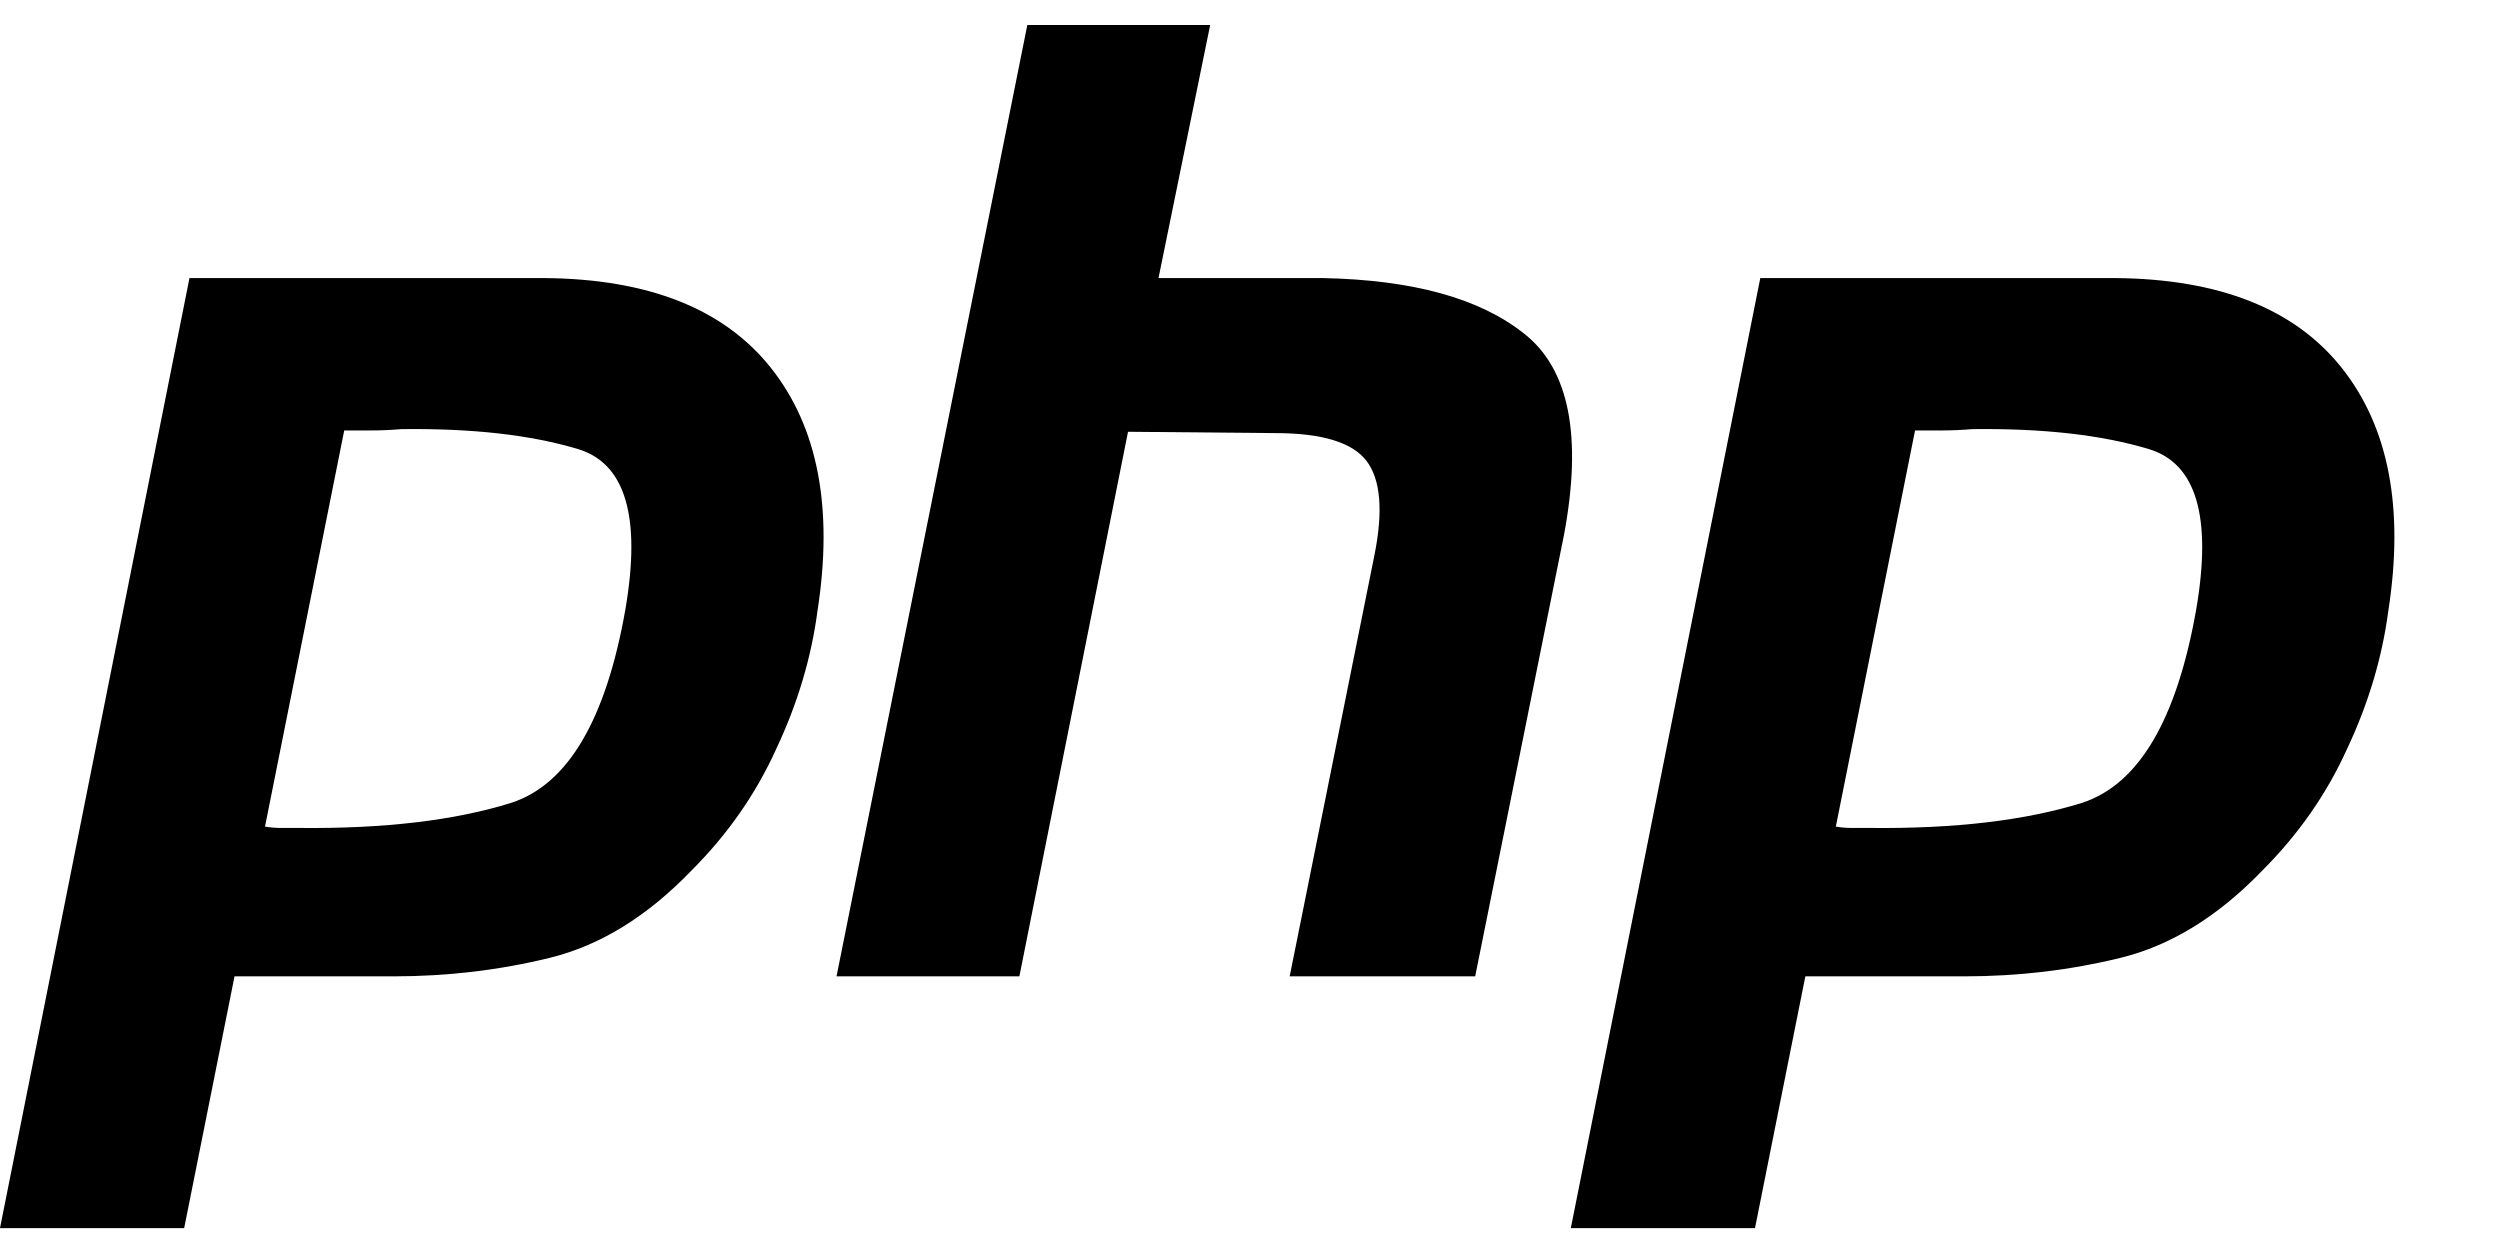
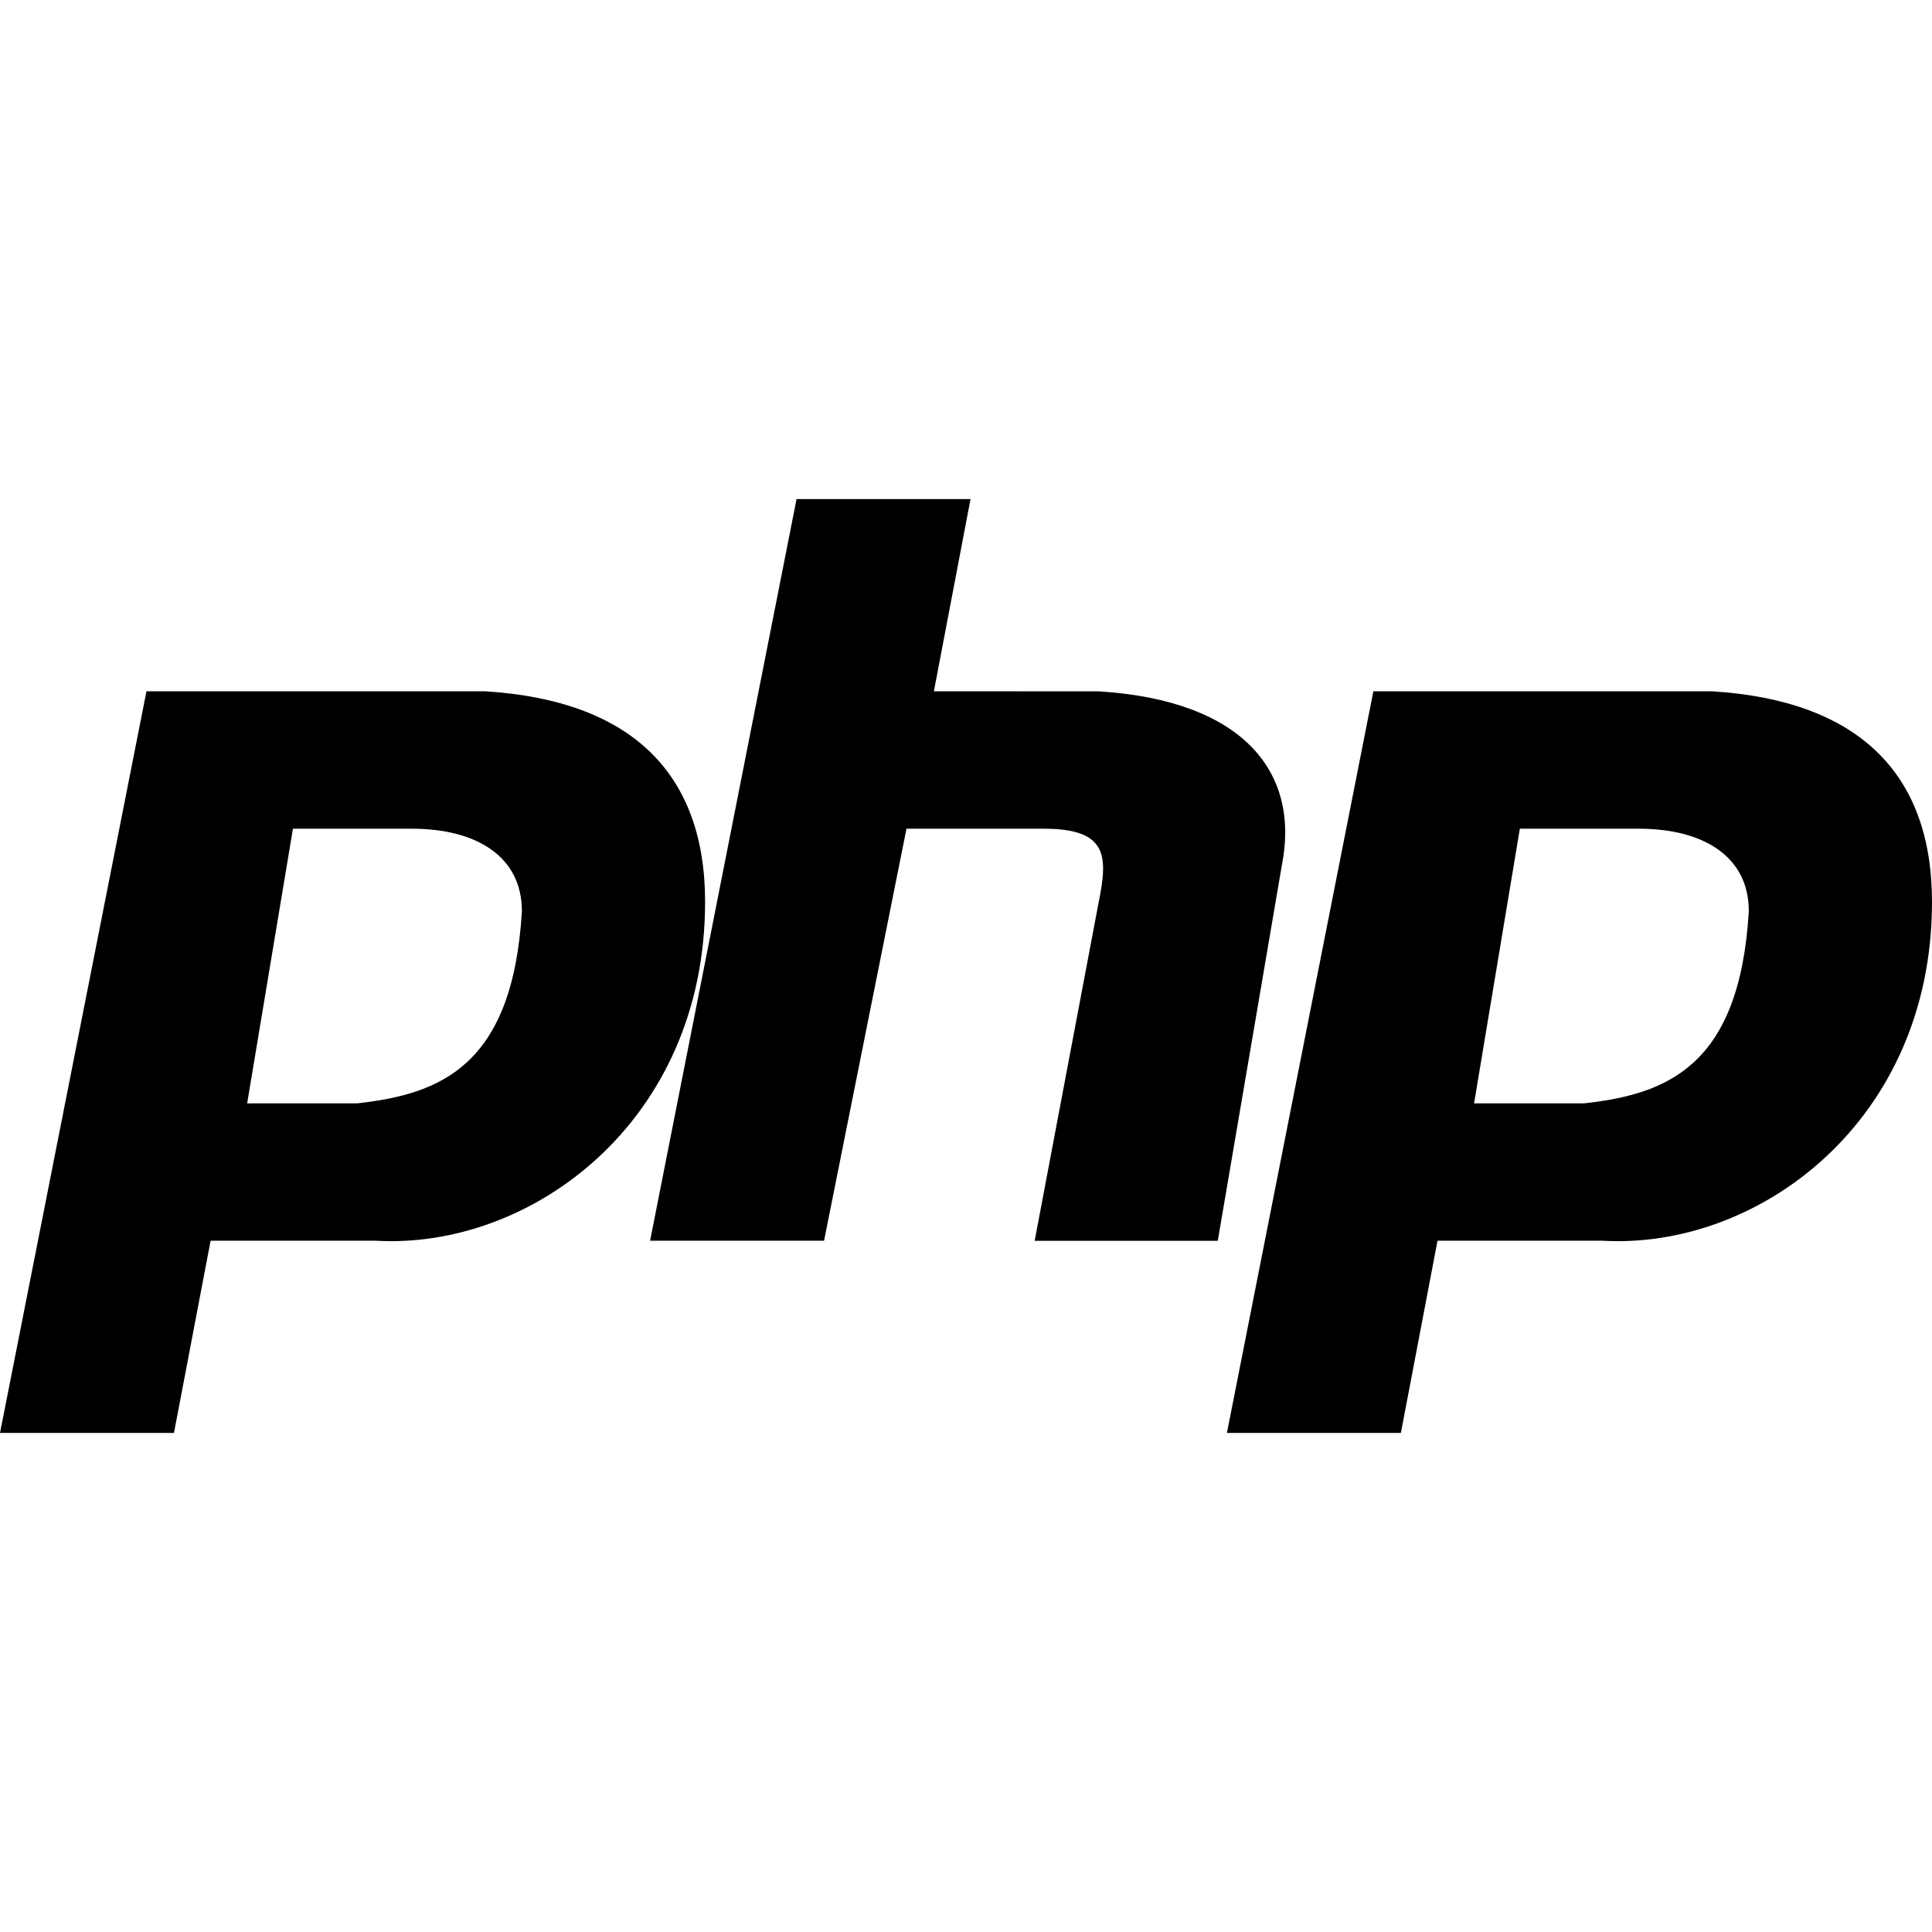
- <svg xmlns="http://www.w3.org/2000/svg" viewBox="0 -1 100 50" style="scroll-behavior: auto !important;">
-   <path d="m7.579 10.123 14.204 0c4.169 0.035 7.19 1.237 9.063 3.604 1.873 2.367 2.491 5.6 1.855 9.699-0.247 1.873-0.795 3.71-1.643 5.512-0.813 1.802-1.943 3.427-3.392 4.876-1.767 1.837-3.657 3.003-5.671 3.498-2.014 0.495-4.099 0.742-6.254 0.742l-6.36 0-2.014 10.07-7.367 0 7.579-38.001 0 0m6.201 6.042-3.18 15.9c0.212 0.035 0.424 0.053 0.636 0.053 0.247 0 0.495 0 0.742 0 3.392 0.035 6.219-0.3 8.48-1.007 2.261-0.742 3.781-3.321 4.558-7.738 0.636-3.71 0-5.848-1.908-6.413-1.873-0.565-4.222-0.83-7.049-0.795-0.424 0.035-0.83 0.053-1.219 0.053-0.353 0-0.724 0-1.113 0l0.053-0.053" />
-   <path d="m41.093 0 7.314 0-2.067 10.123 6.572 0c3.604 0.071 6.289 0.813 8.056 2.226 1.802 1.413 2.332 4.099 1.59 8.056l-3.551 17.649-7.42 0 3.392-16.854c0.353-1.767 0.247-3.021-0.318-3.763-0.565-0.742-1.784-1.113-3.657-1.113l-5.883-0.053-4.346 21.783-7.314 0 7.632-38.054 0 0" />
-   <path d="m70.412 10.123 14.204 0c4.169 0.035 7.19 1.237 9.063 3.604 1.873 2.367 2.491 5.6 1.855 9.699-0.247 1.873-0.795 3.71-1.643 5.512-0.813 1.802-1.943 3.427-3.392 4.876-1.767 1.837-3.657 3.003-5.671 3.498-2.014 0.495-4.099 0.742-6.254 0.742l-6.36 0-2.014 10.07-7.367 0 7.579-38.001 0 0m6.201 6.042-3.18 15.9c0.212 0.035 0.424 0.053 0.636 0.053 0.247 0 0.495 0 0.742 0 3.392 0.035 6.219-0.3 8.48-1.007 2.261-0.742 3.781-3.321 4.558-7.738 0.636-3.71 0-5.848-1.908-6.413-1.873-0.565-4.222-0.83-7.049-0.795-0.424 0.035-0.83 0.053-1.219 0.053-0.353 0-0.724 0-1.113 0l0.053-0.053" />
+ <svg xmlns="http://www.w3.org/2000/svg" version="1.1" x="0px" y="0px" width="512px" height="512px">
+   <path d="M128.611,183.201H38.815L0,379.745h46.103l9.709-50.946H99.494c41.237,2.422,87.363-31.55,87.363-89.784C186.857,205.042,167.426,185.623,128.611,183.201z M94.628,292.405H65.499l12.131-72.787h31.55c16.975,0,29.128,7.288,29.128,21.841C135.888,282.718,116.469,289.983,94.628,292.405z M291.171,183.213l-43.681-0.011l9.71-50.947h-46.103l-38.815,196.544h46.103l21.841-109.181h36.394c16.997,0,16.997,7.288,14.553,19.419l-16.975,89.784h48.525l16.975-99.494C344.54,205.065,329.987,185.635,291.171,183.213z M453.754,183.201h-89.796L325.143,379.745h46.103l9.71-50.946h43.681C465.897,331.22,512,297.248,512,239.014C512,205.042,492.57,185.623,453.754,183.201z M419.771,292.405h-29.128l12.131-72.787h31.55c16.997,0,29.128,7.288,29.128,21.841C461.031,282.718,441.612,289.983,419.771,292.405z" />
</svg>
